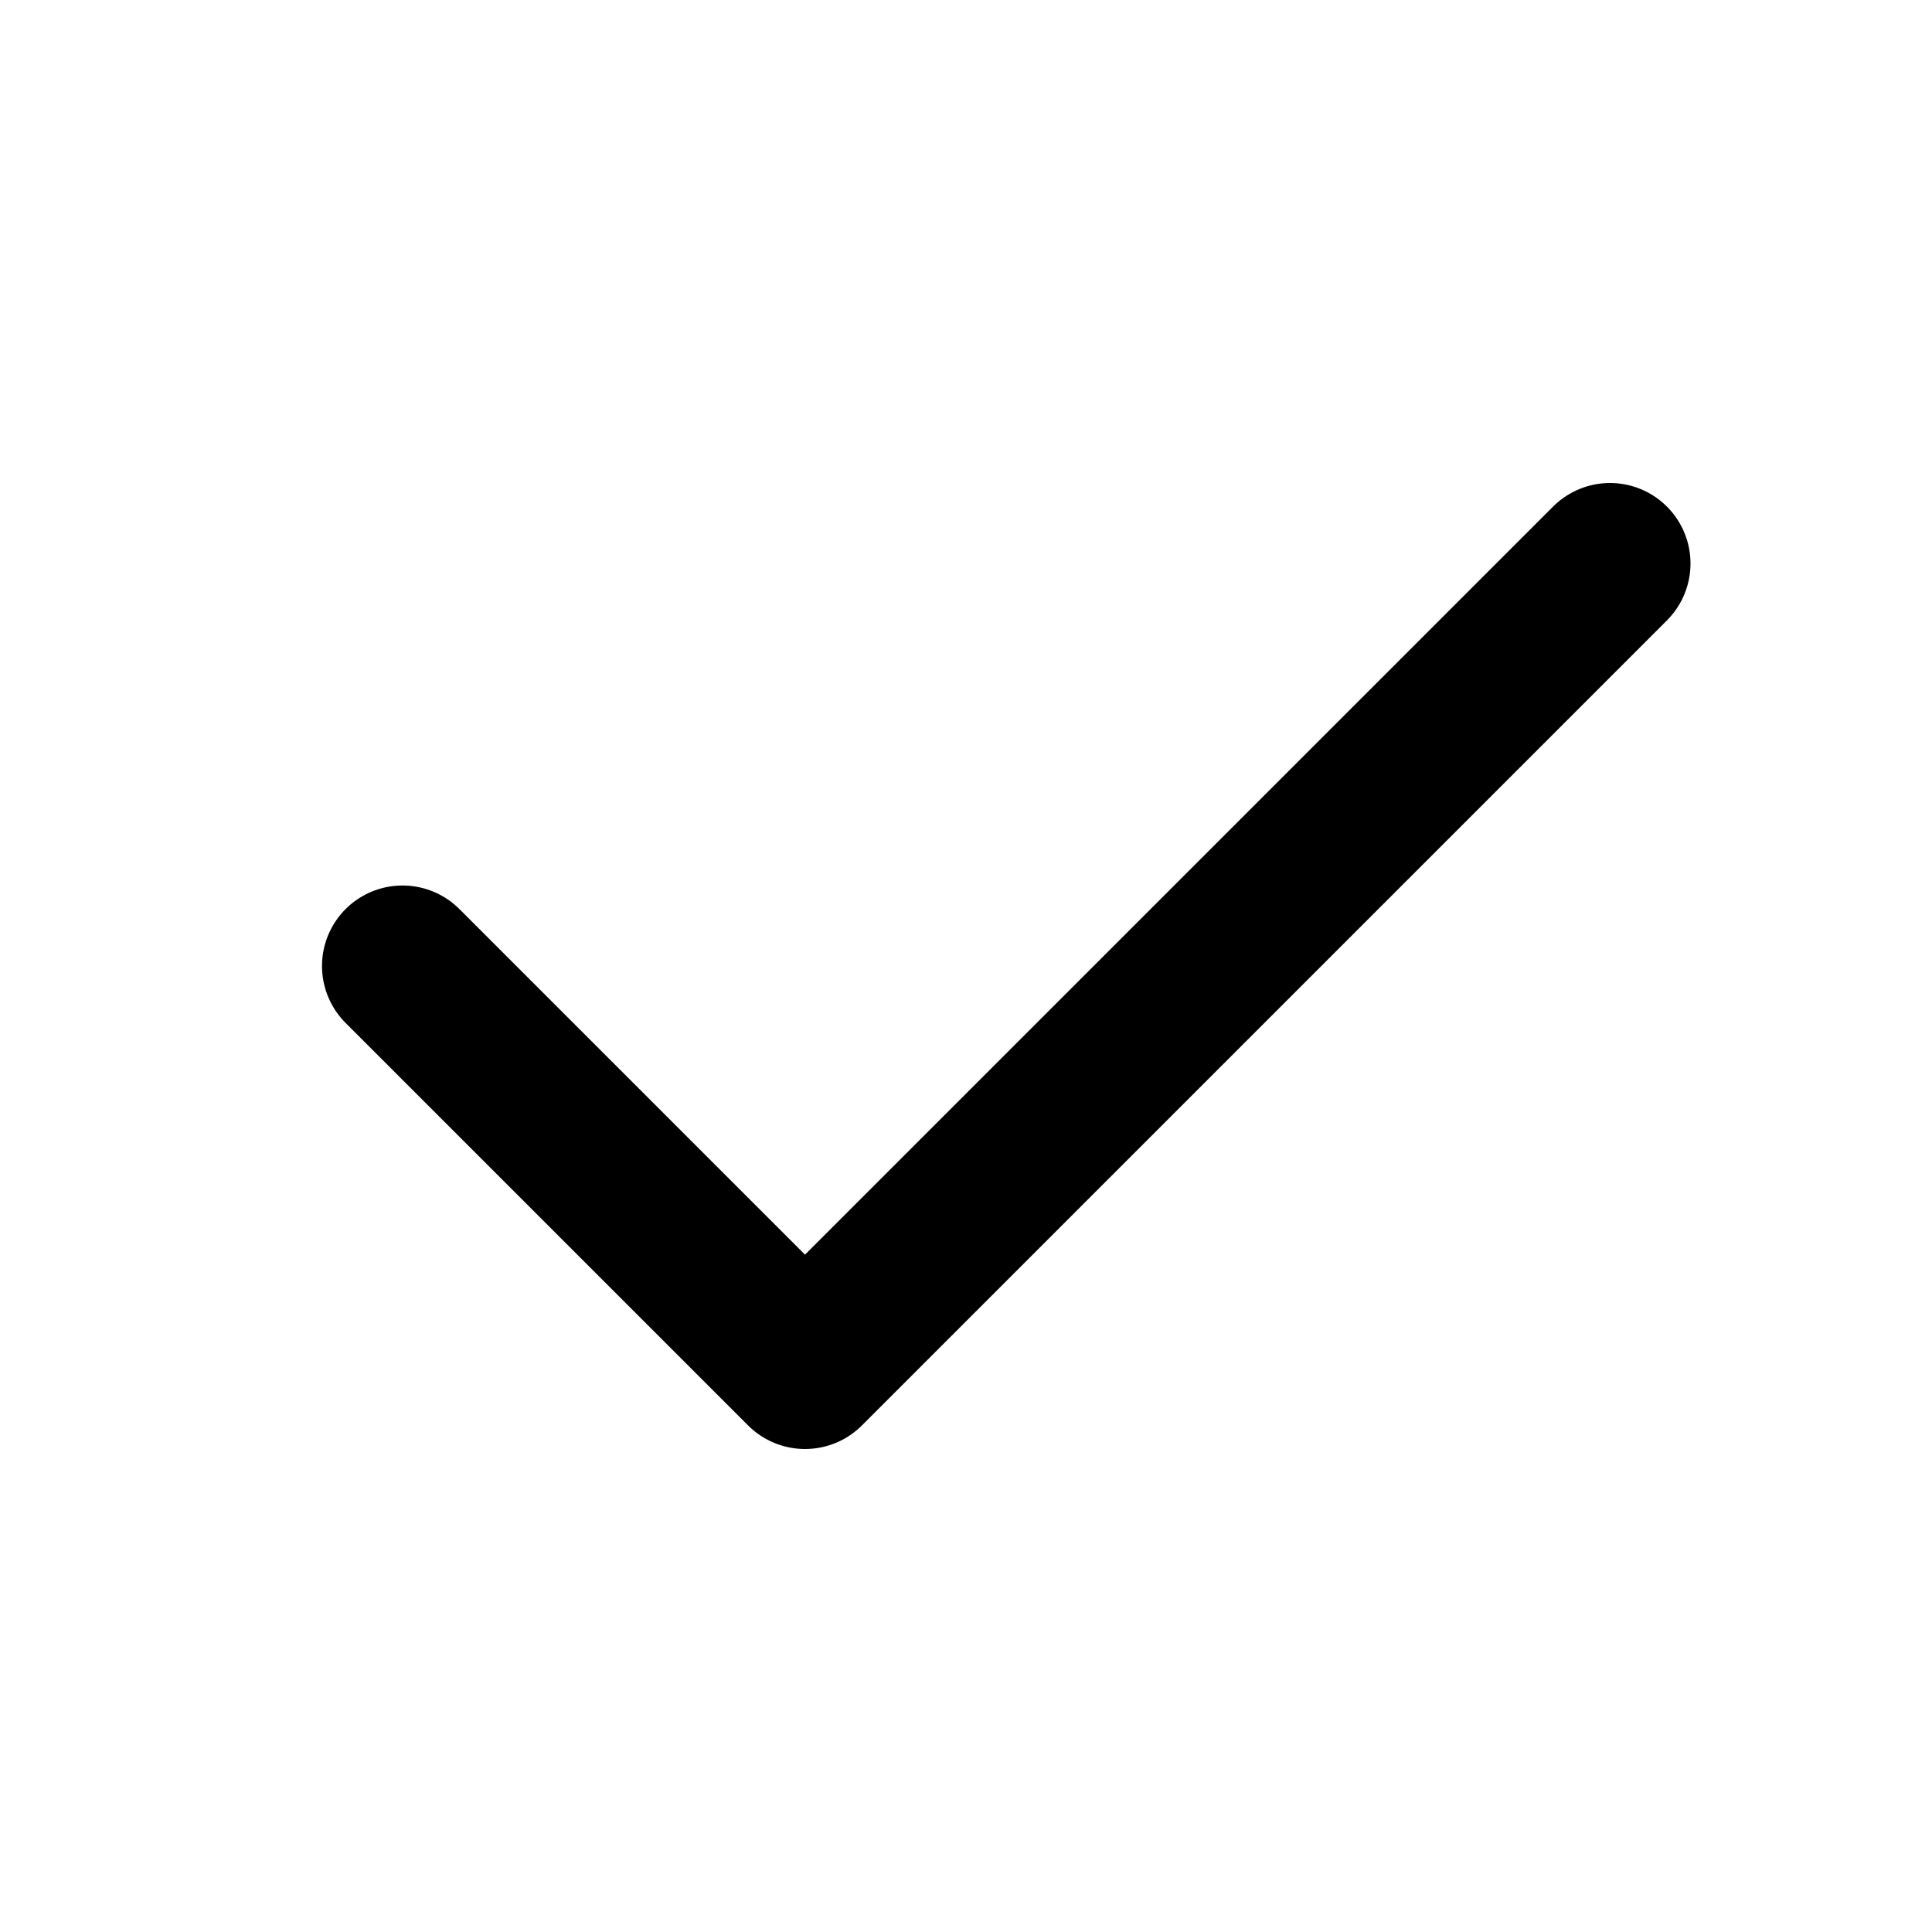
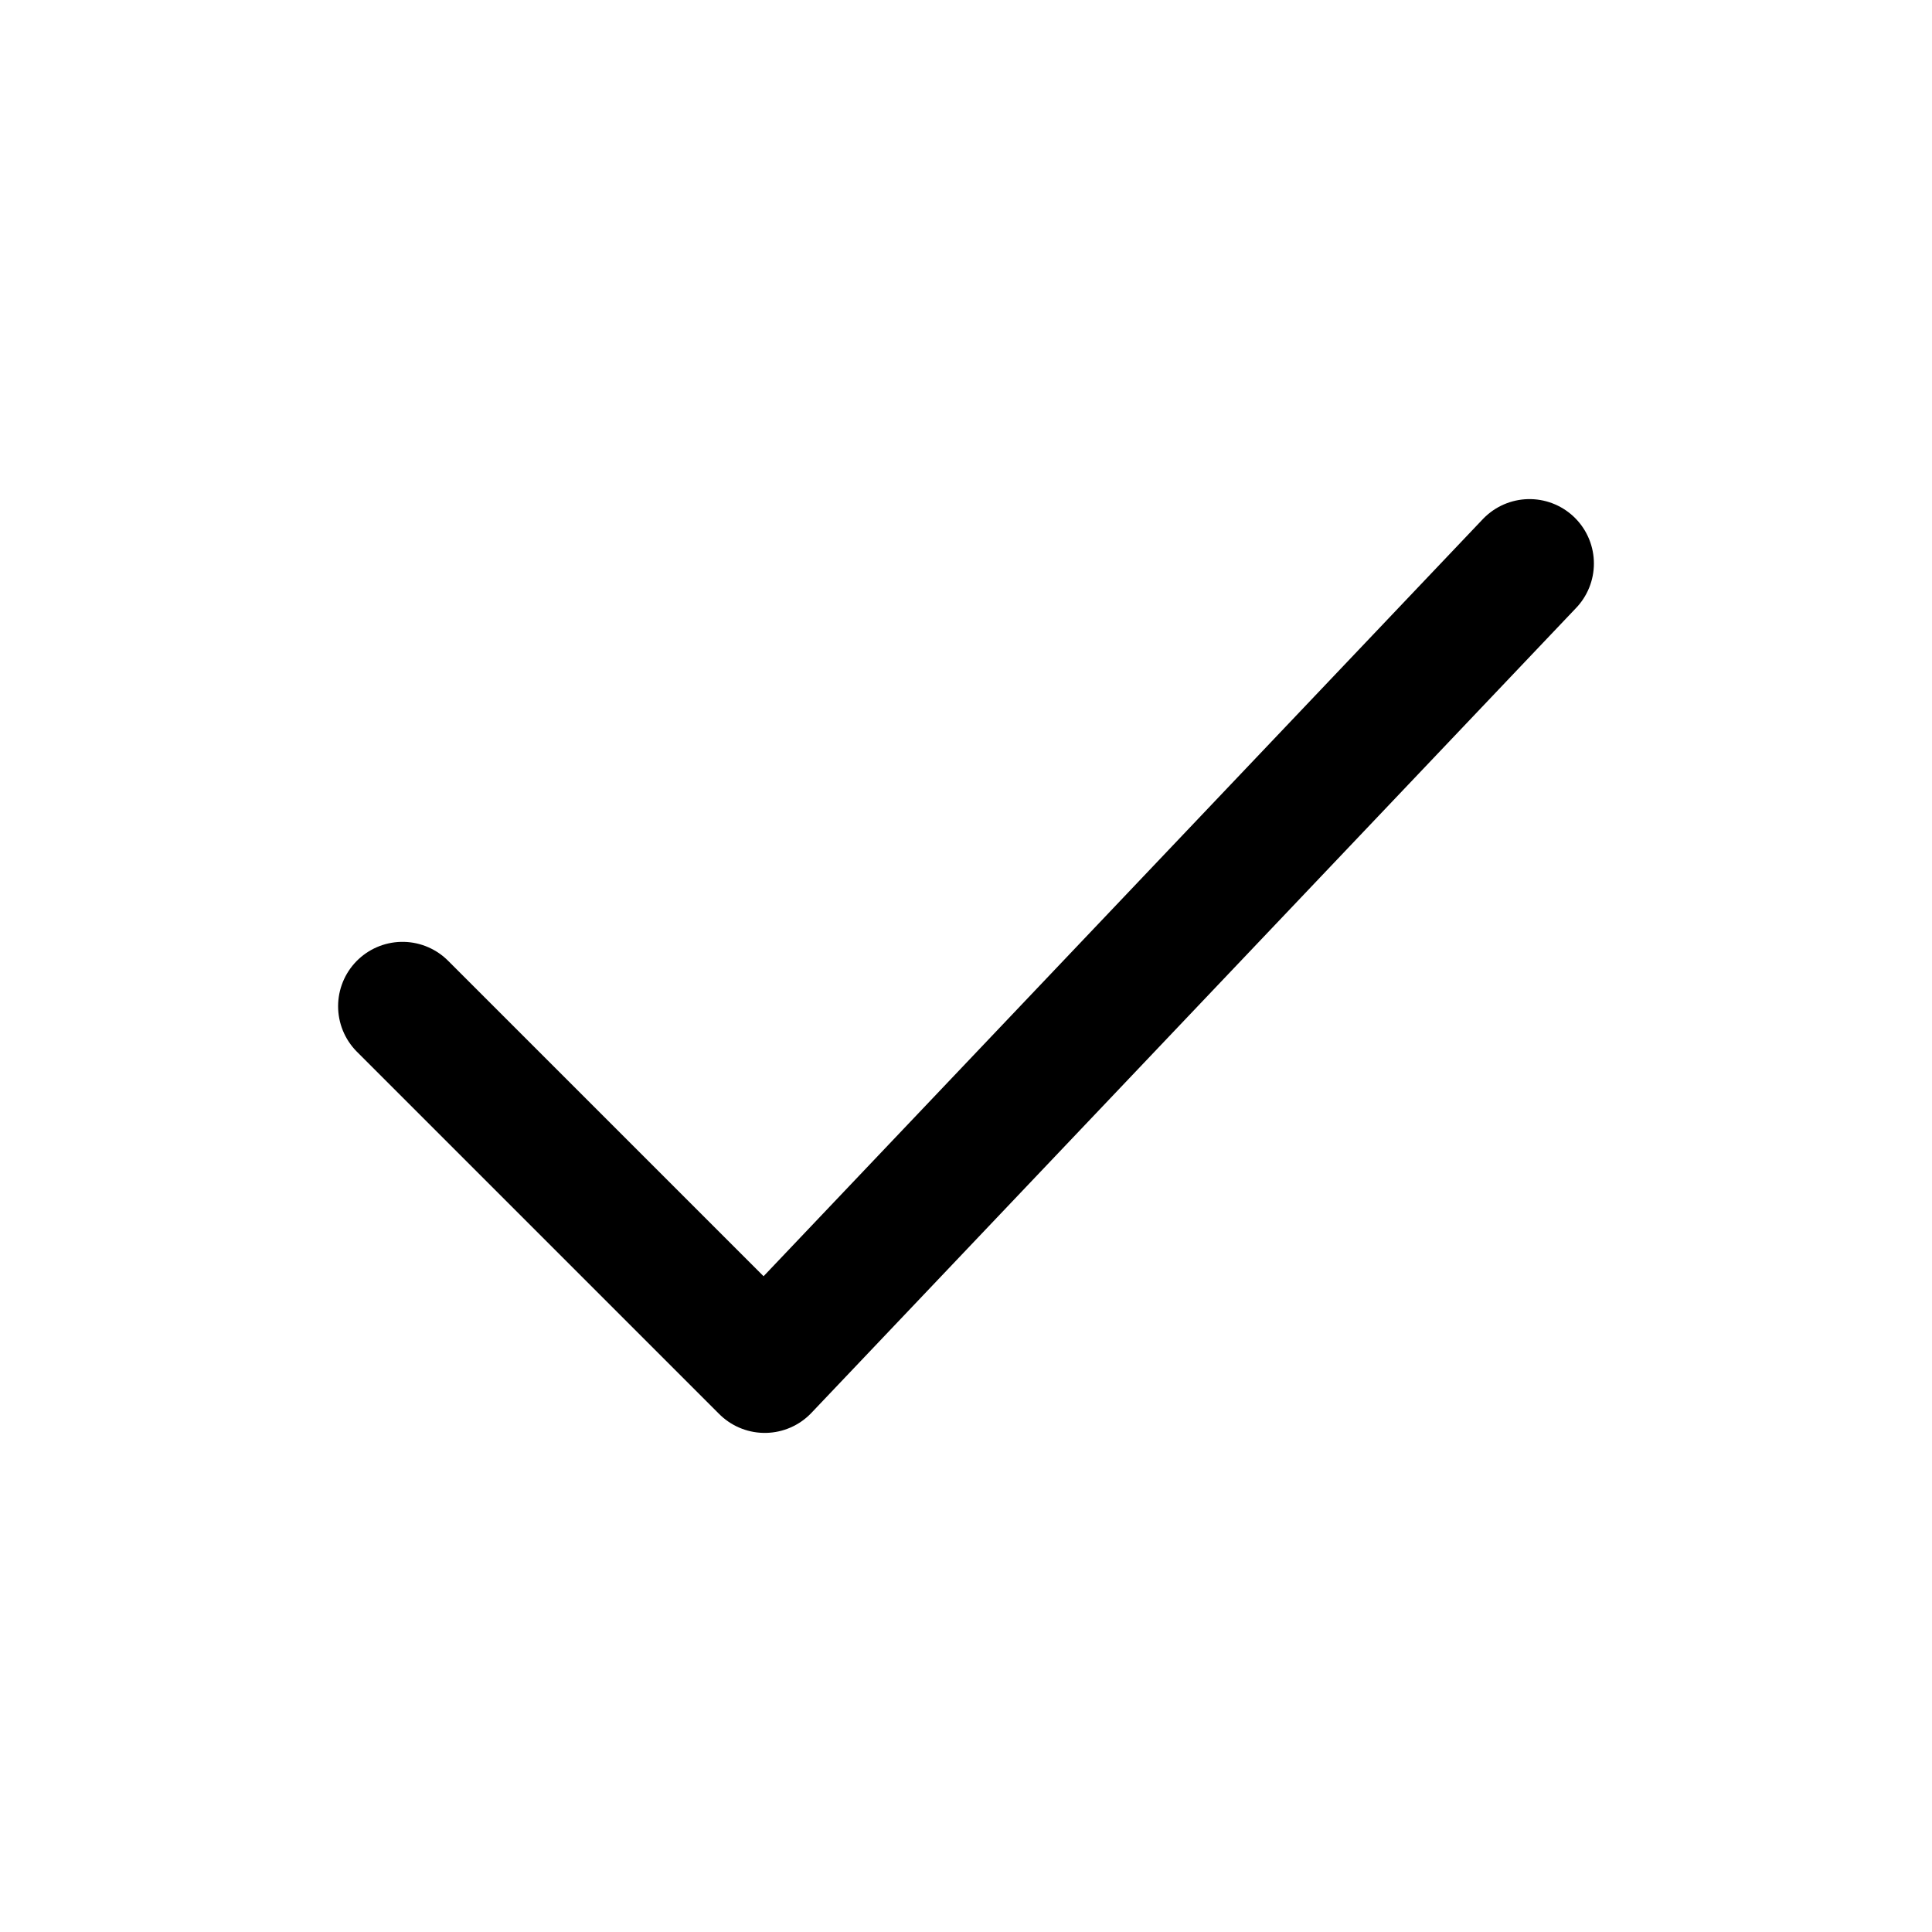
- <svg xmlns="http://www.w3.org/2000/svg" width="24" height="24" viewBox="0 0 24 24" fill="none" stroke="currentColor" stroke-width="2" stroke-linecap="round" stroke-linejoin="round">
-   <path d="M5 12l5 5L20 7" />
+ <svg xmlns="http://www.w3.org/2000/svg" width="24" height="24" viewBox="0 0 24 24" fill="none" stroke="currentColor" stroke-width="1.6" stroke-linecap="round" stroke-linejoin="round">
+   <path d="M5 12.5l4.5 4.5L19 7" />
</svg>
